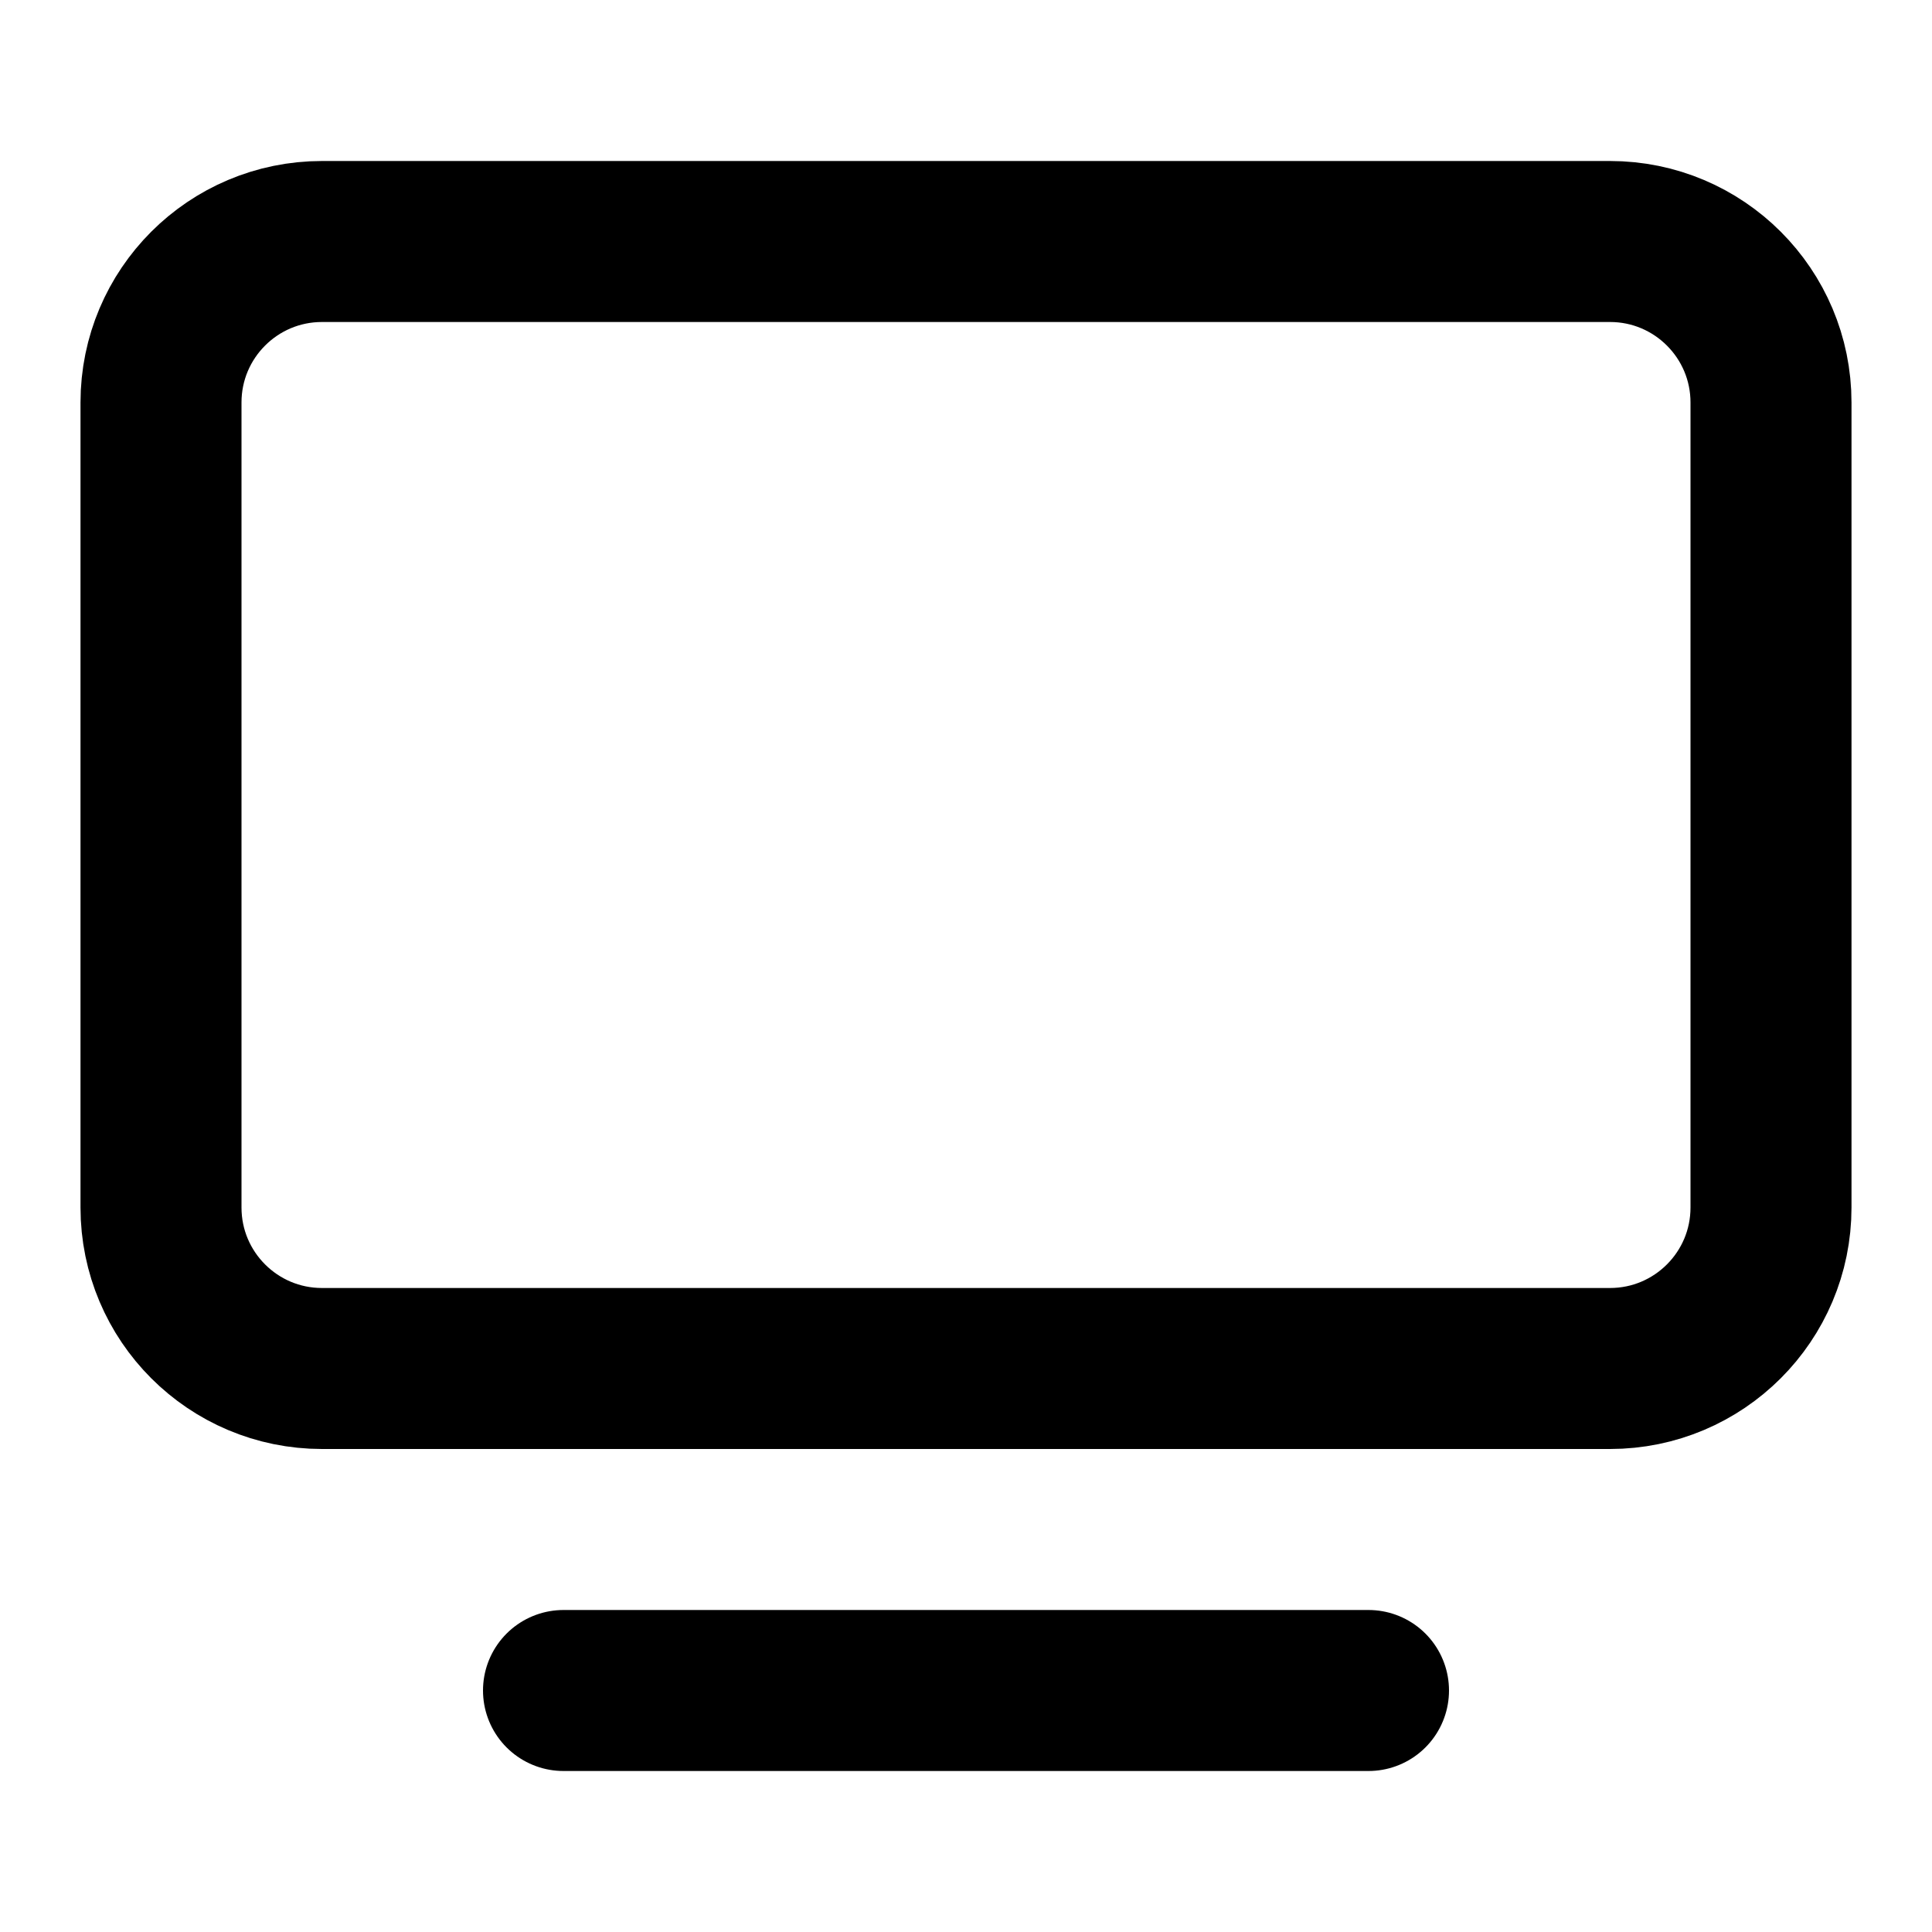
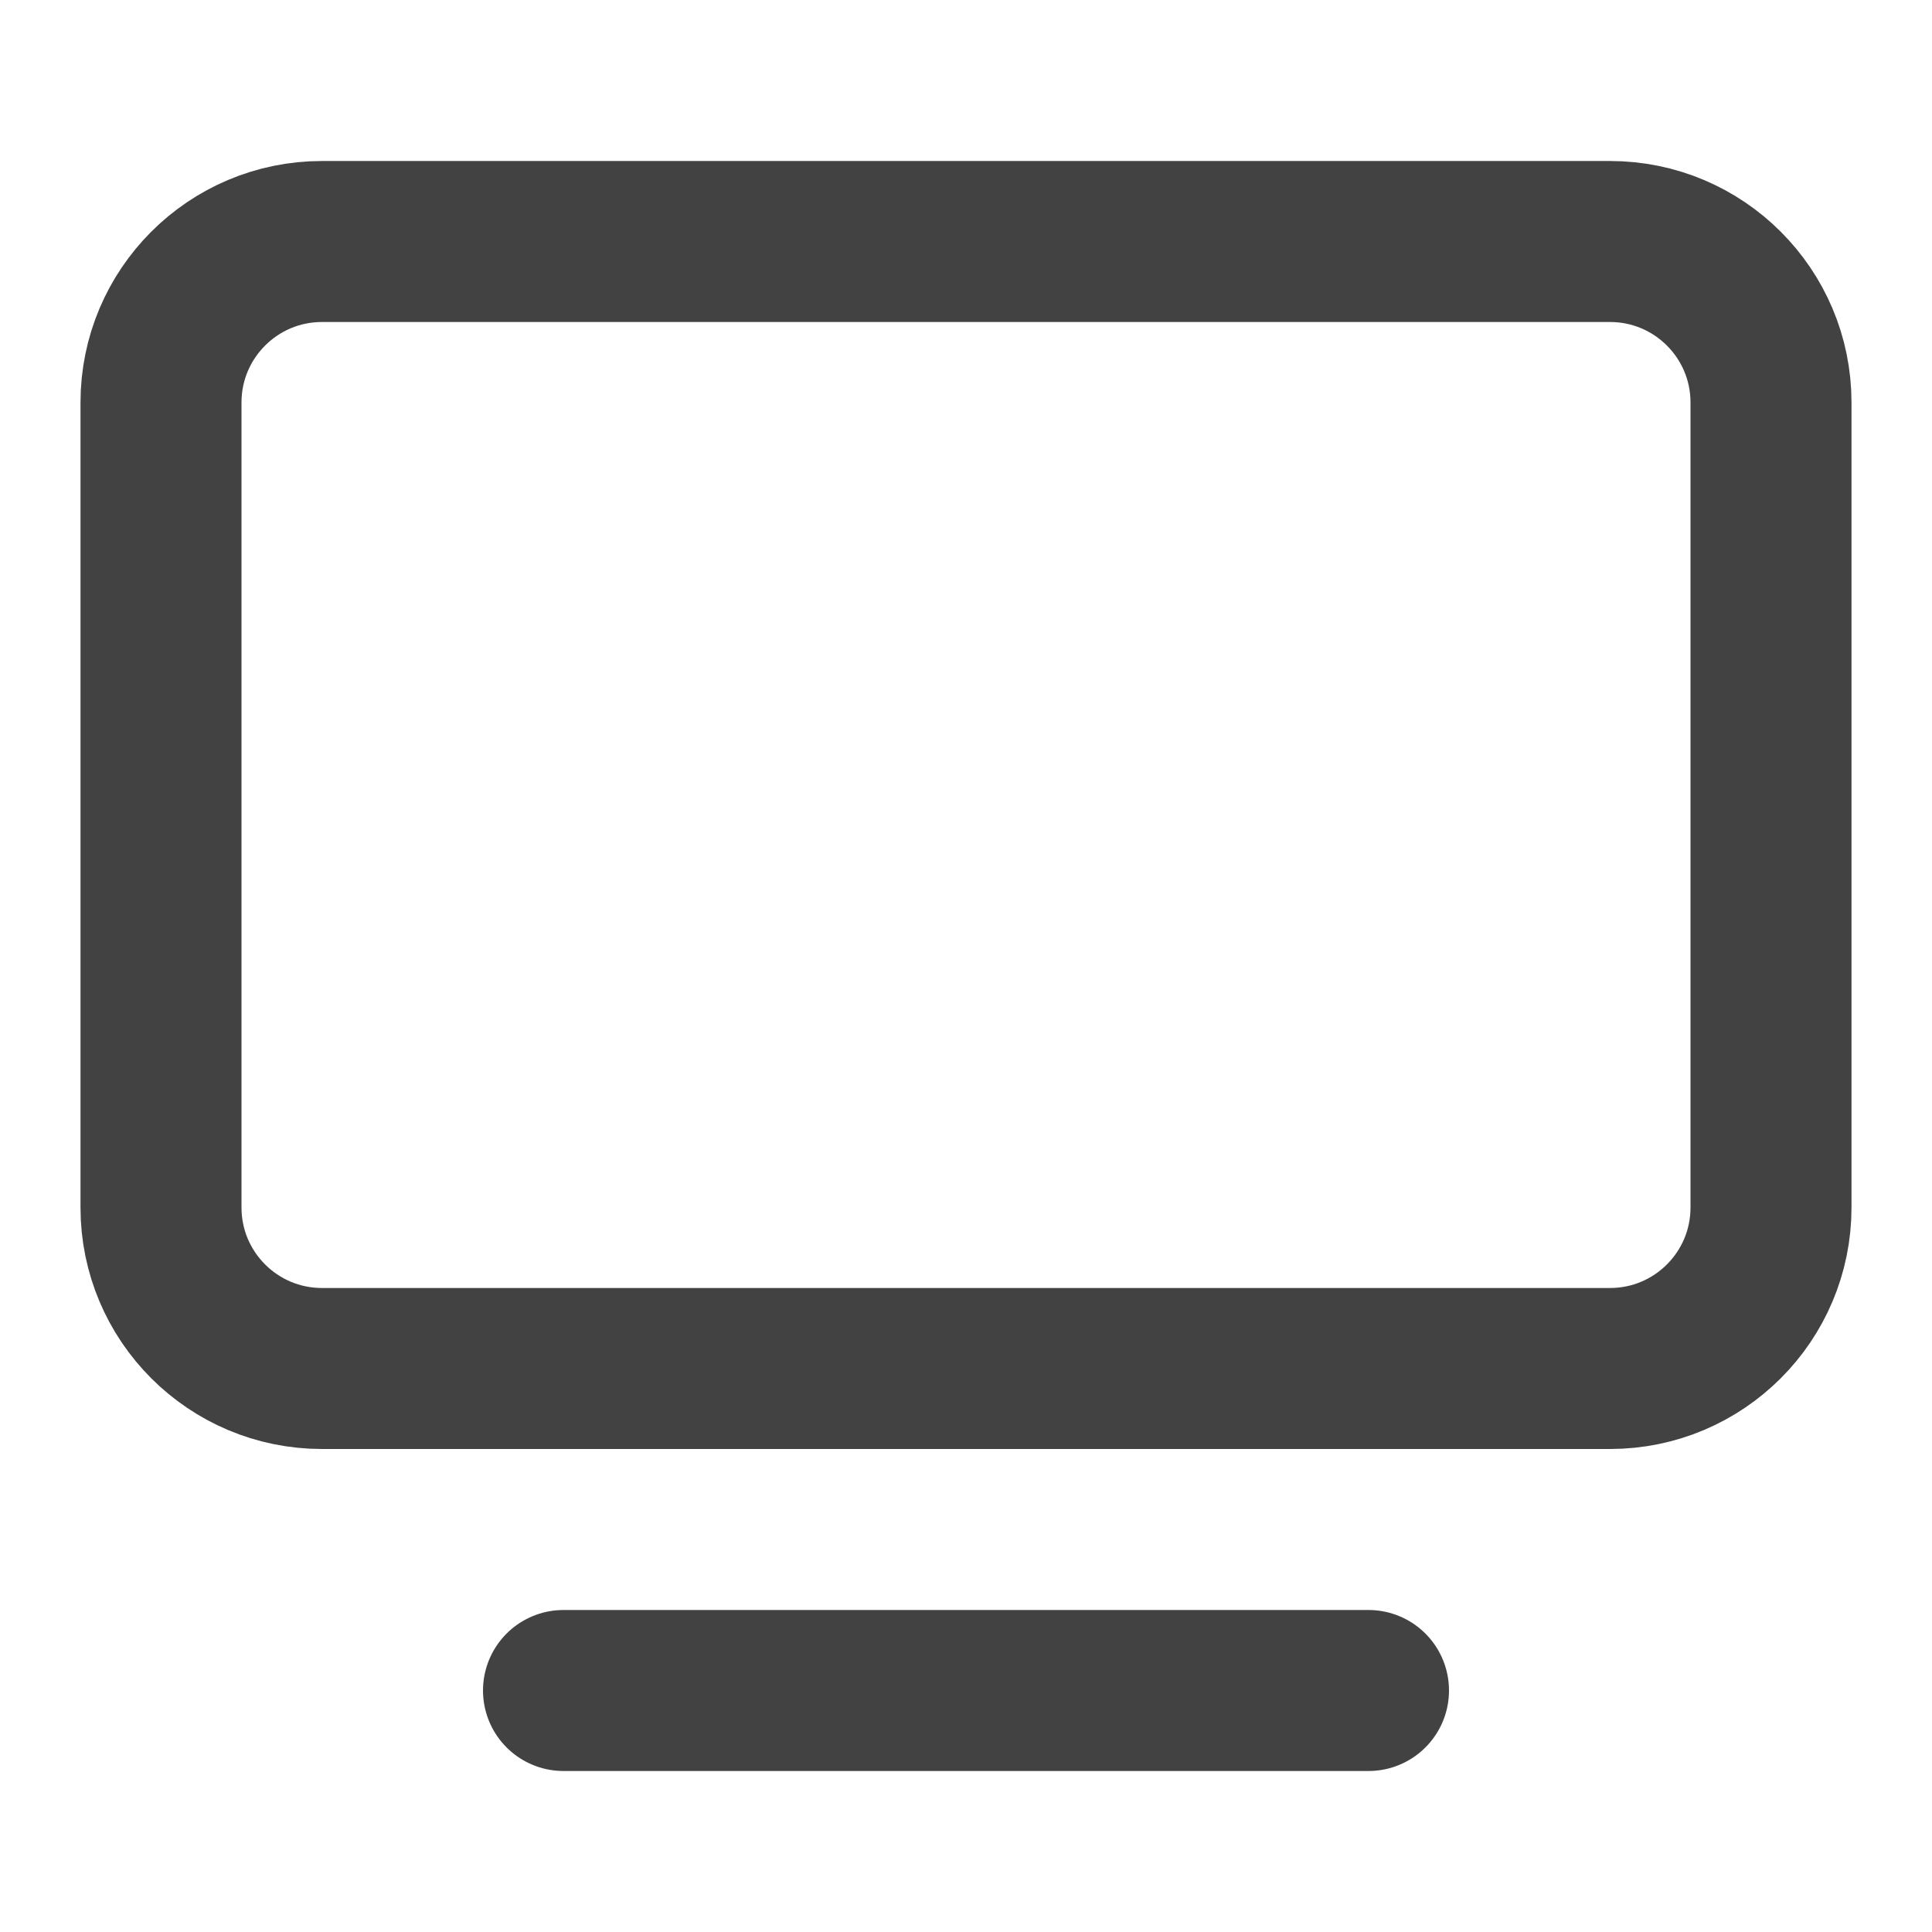
- <svg xmlns="http://www.w3.org/2000/svg" width="24" height="24" viewBox="0 0 24 24" fill="none" stroke="currentColor" stroke-width="2" stroke-linecap="round" stroke-linejoin="round" class="lucide lucide-tv-minimal-icon lucide-tv-minimal">
+ <svg xmlns="http://www.w3.org/2000/svg" width="24" height="24" viewBox="0 0 24 24" fill="none" stroke="#424242" stroke-width="2" stroke-linecap="round" stroke-linejoin="round" class="lucide lucide-tv-minimal-icon lucide-tv-minimal">
  <path d="M7 21h10" />
  <rect width="20" height="14" x="2" y="3" rx="2" />
</svg>
